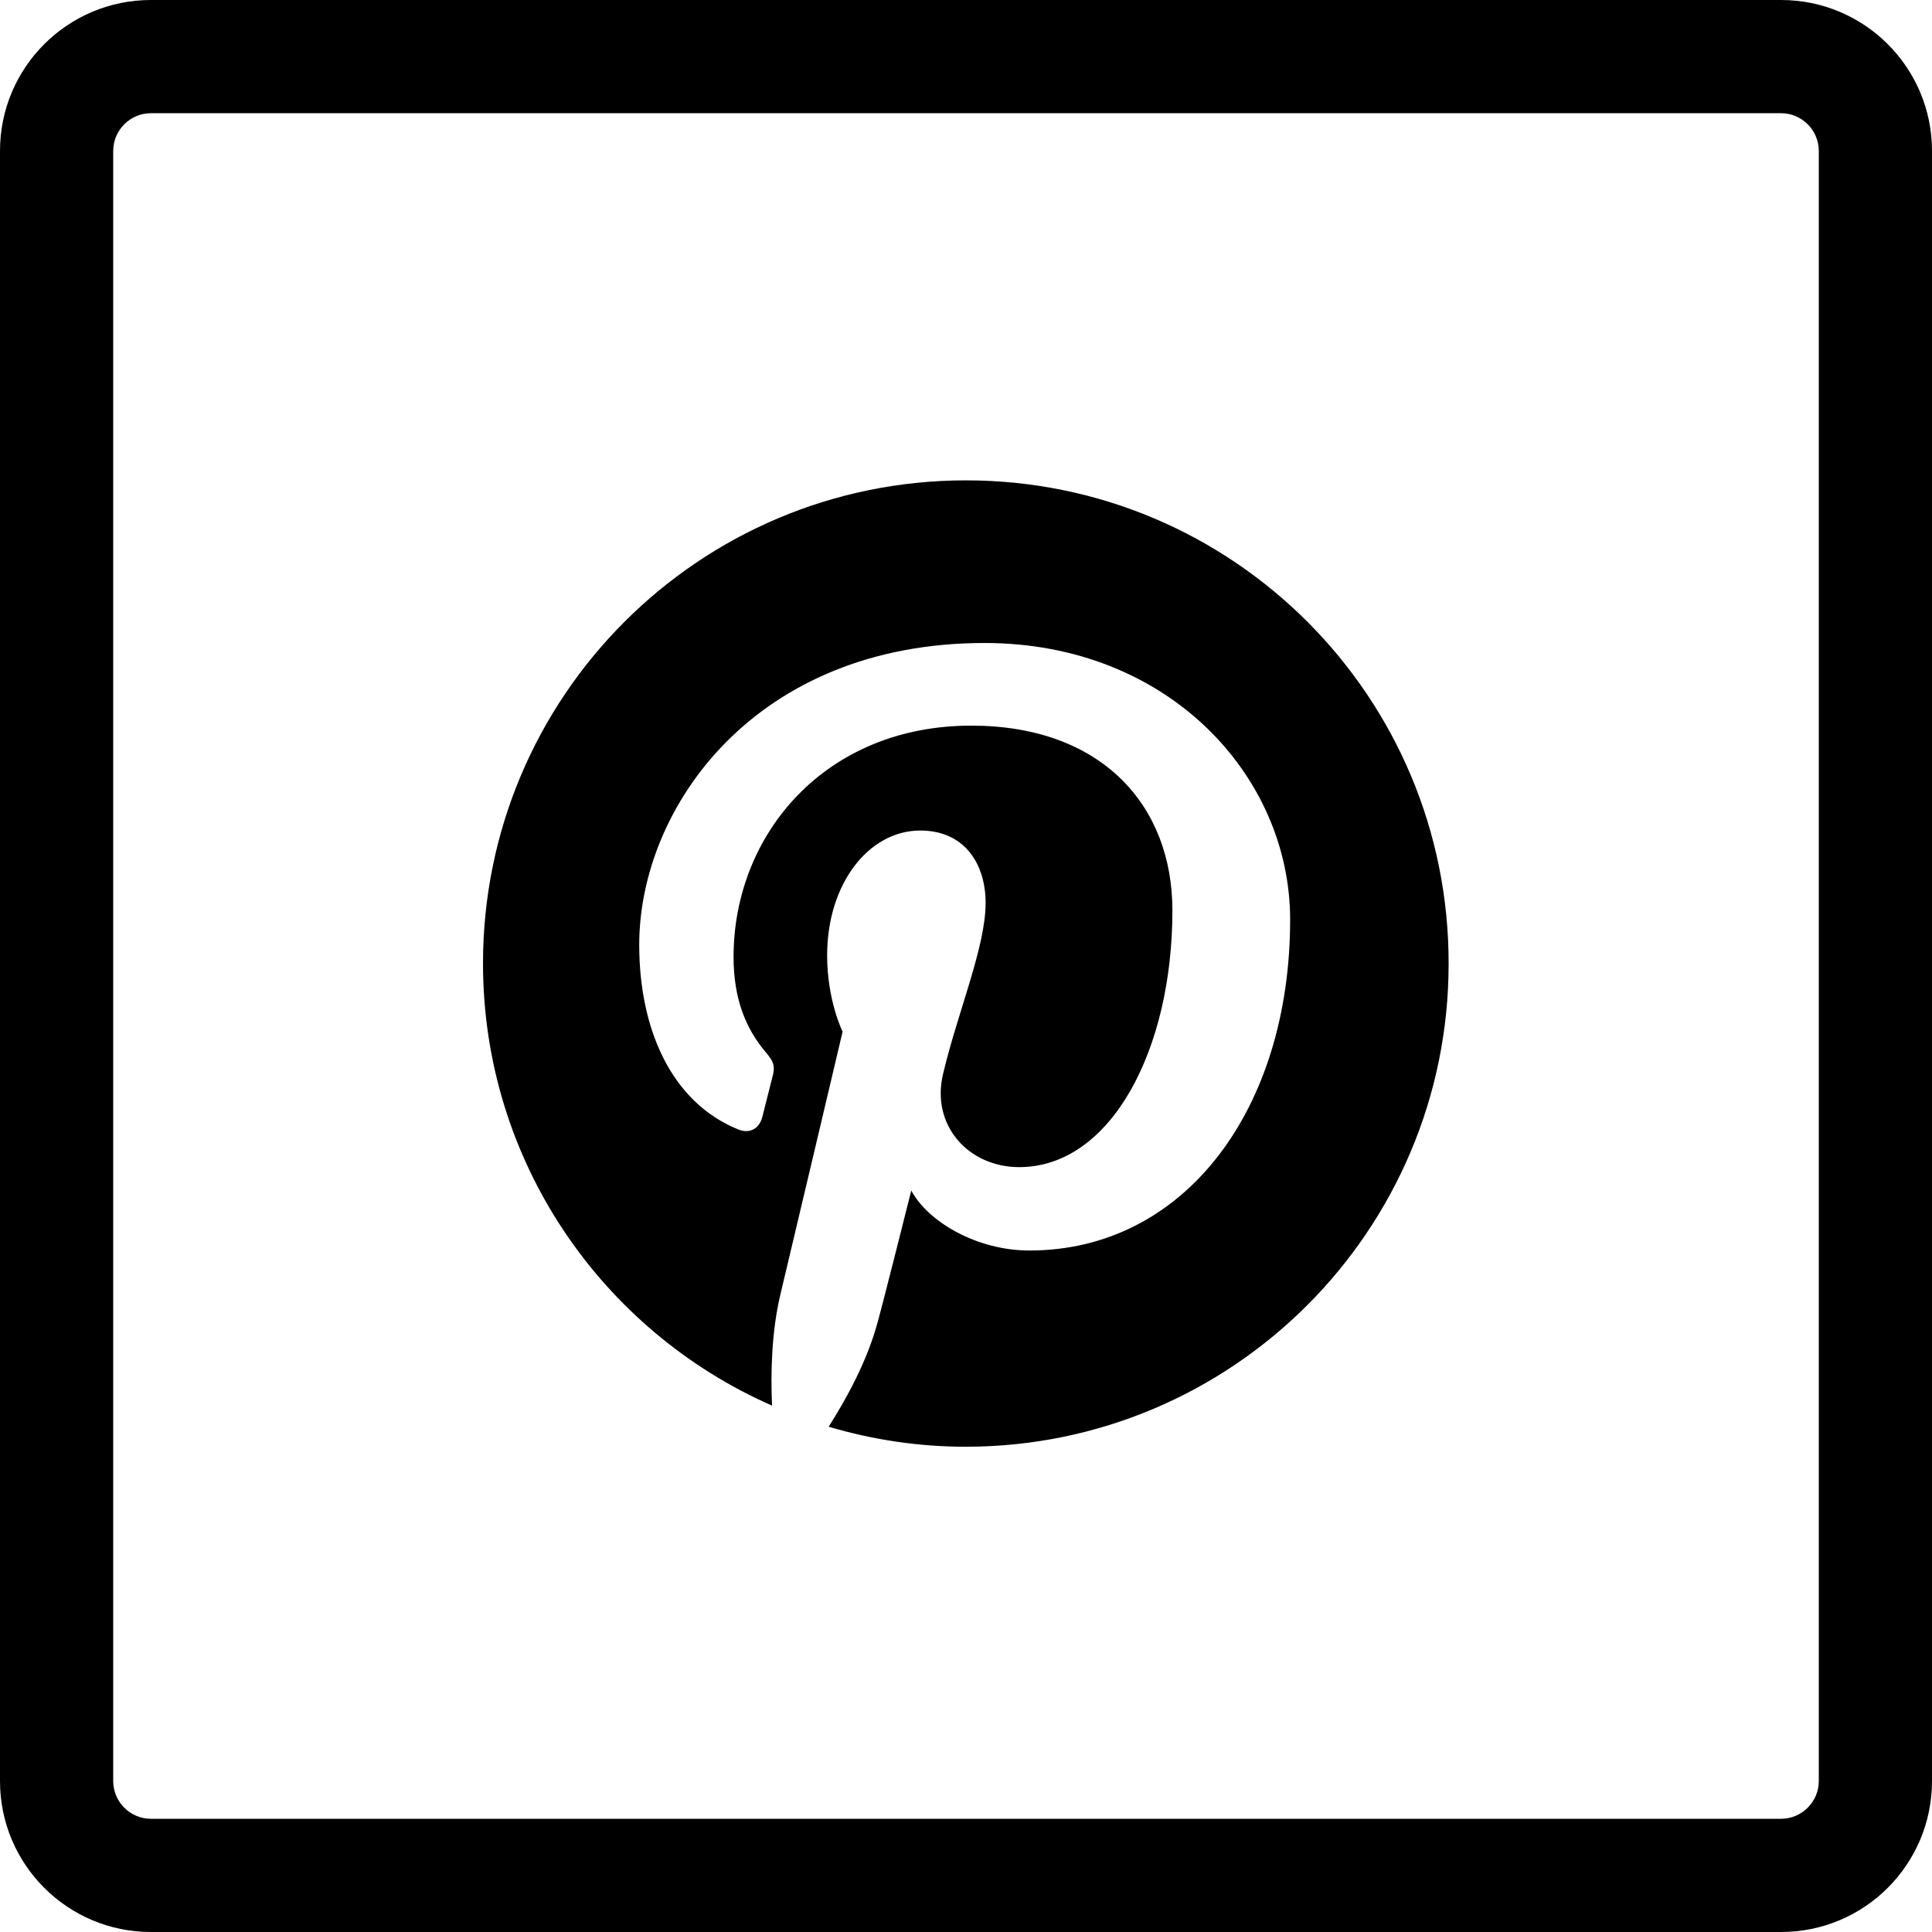
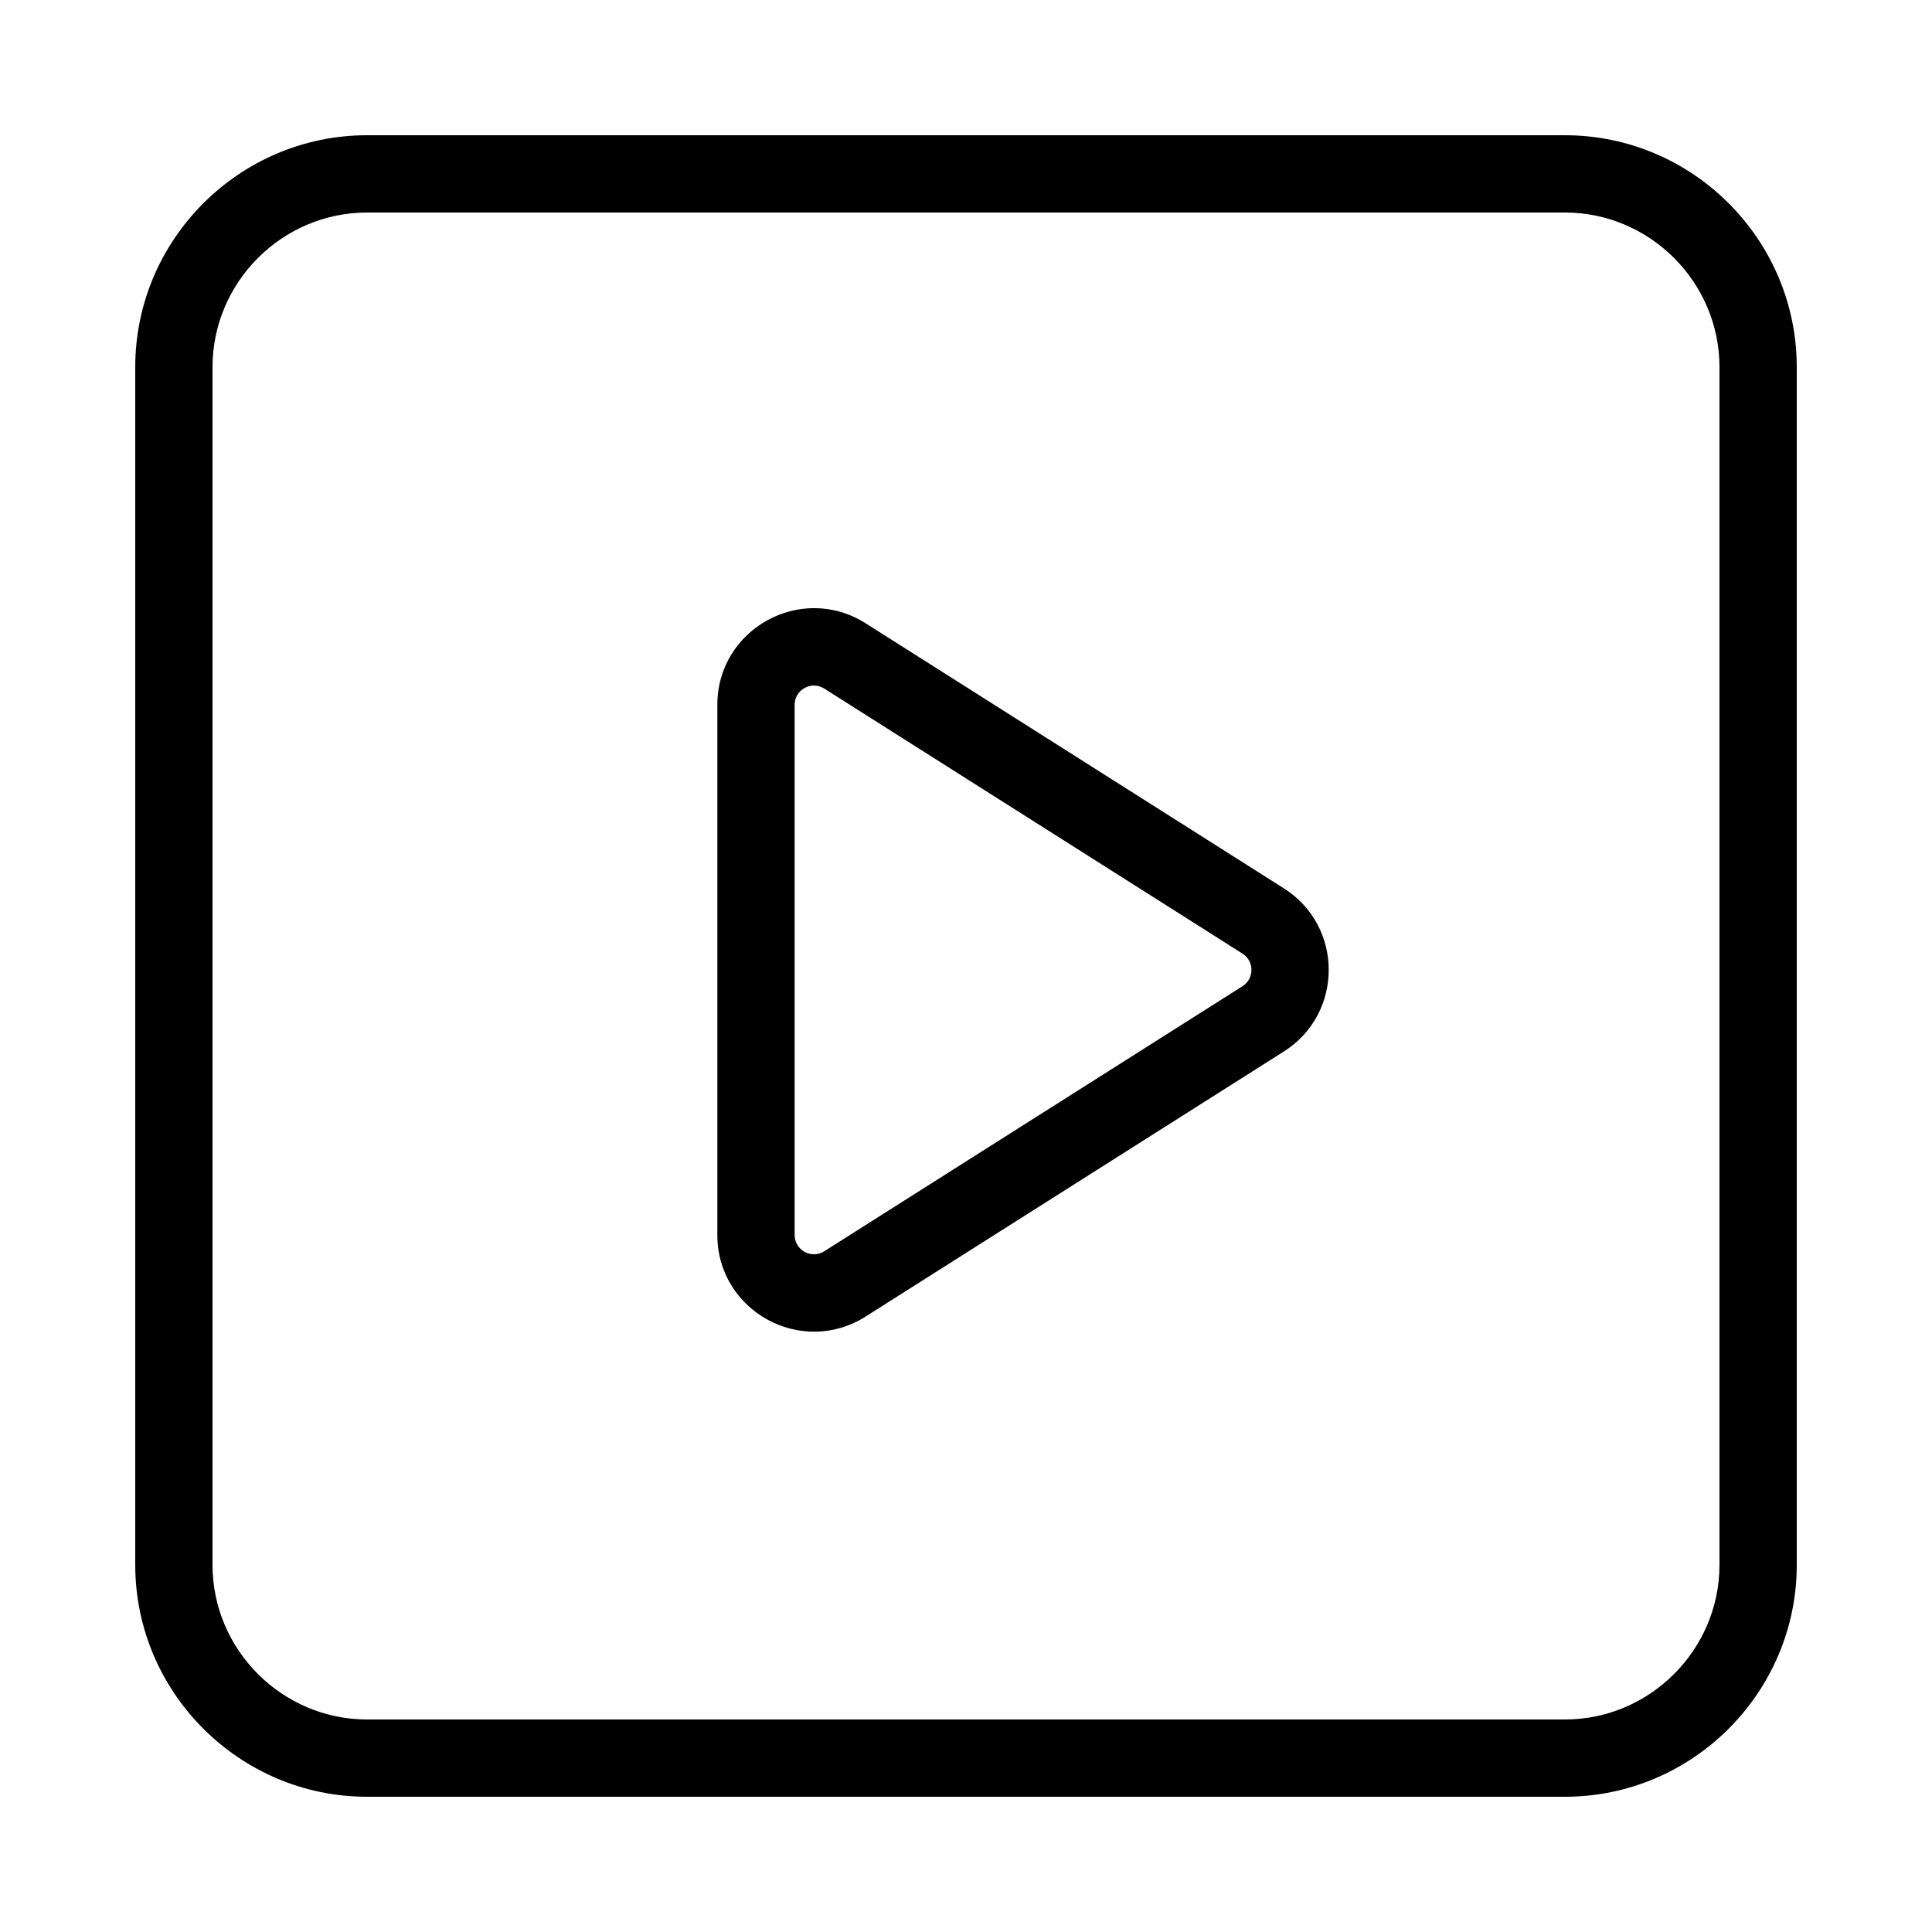
- <svg xmlns="http://www.w3.org/2000/svg" fill="#000000" height="800px" width="800px" version="1.1" id="Layer_1" viewBox="-143 145 512 512" xml:space="preserve">
-   <g>
-     <path d="M329,145h-432c-22.1,0-40,17.9-40,40v432c0,22.1,17.9,40,40,40h432c22.1,0,40-17.9,40-40V185C369,162.9,351.1,145,329,145z    M339,617c0,5.5-4.5,10-10,10h-432c-5.5,0-10-4.5-10-10V185c0-5.5,4.5-10,10-10h432c5.5,0,10,4.5,10,10V617z" />
-     <path d="M113,272.3c-70.7,0-128,57.3-128,128c0,52.4,31.5,97.4,76.6,117.2c-0.4-8.9-0.1-19.7,2.2-29.4   c2.5-10.4,16.5-69.7,16.5-69.7s-4.1-8.2-4.1-20.2c0-19,11-33.1,24.7-33.1c11.6,0,17.3,8.7,17.3,19.2c0,11.7-7.5,29.2-11.3,45.4   c-3.2,13.6,6.8,24.6,20.2,24.6c24.3,0,40.6-31.1,40.6-68c0-28-18.9-49-53.3-49c-38.8,0-63,28.9-63,61.3c0,11.2,3.3,19,8.4,25.1   c2.4,2.8,2.7,3.9,1.8,7.1c-0.6,2.3-2,8-2.6,10.3c-0.9,3.2-3.5,4.4-6.4,3.2c-17.9-7.3-26.2-26.9-26.2-48.9c0-36.4,30.7-80,91.5-80   c48.9,0,81,35.4,81,73.3c0,50.2-27.9,87.7-69.1,87.7c-13.8,0-26.8-7.5-31.3-15.9c0,0-7.4,29.5-9,35.2c-2.7,9.9-8,19.7-12.9,27.4   c11.5,3.4,23.7,5.3,36.3,5.3c70.7,0,128-57.3,128-128C241,329.6,183.7,272.3,113,272.3z" />
-   </g>
+ <svg xmlns="http://www.w3.org/2000/svg" fill="#000000" width="800px" height="800px" viewBox="0 0 1024 1024">
+   <path d="M829.44 911.36c45.009 0 81.92-36.911 81.92-81.92V194.56c0-45.009-36.911-81.92-81.92-81.92H194.56c-45.009 0-81.92 36.911-81.92 81.92v634.88c0 45.009 36.911 81.92 81.92 81.92h634.88zm0 40.96H194.56c-67.631 0-122.88-55.249-122.88-122.88V194.56c0-67.631 55.249-122.88 122.88-122.88h634.88c67.631 0 122.88 55.249 122.88 122.88v634.88c0 67.631-55.249 122.88-122.88 122.88z" />
+   <path d="M436.887 364.963c-6.817-4.322-15.723.577-15.723 8.649v280.924c0 8.066 8.909 12.969 15.723 8.649l221.645-140.462c6.346-4.021 6.346-13.277-.001-17.298L436.886 364.963zm243.569 105.864c31.727 20.104 31.727 66.39.001 86.494l-221.642 140.46c-34.084 21.608-78.611-2.893-78.611-43.245V373.612c0-40.36 44.523-64.853 78.609-43.246l221.643 140.461z" />
</svg>
